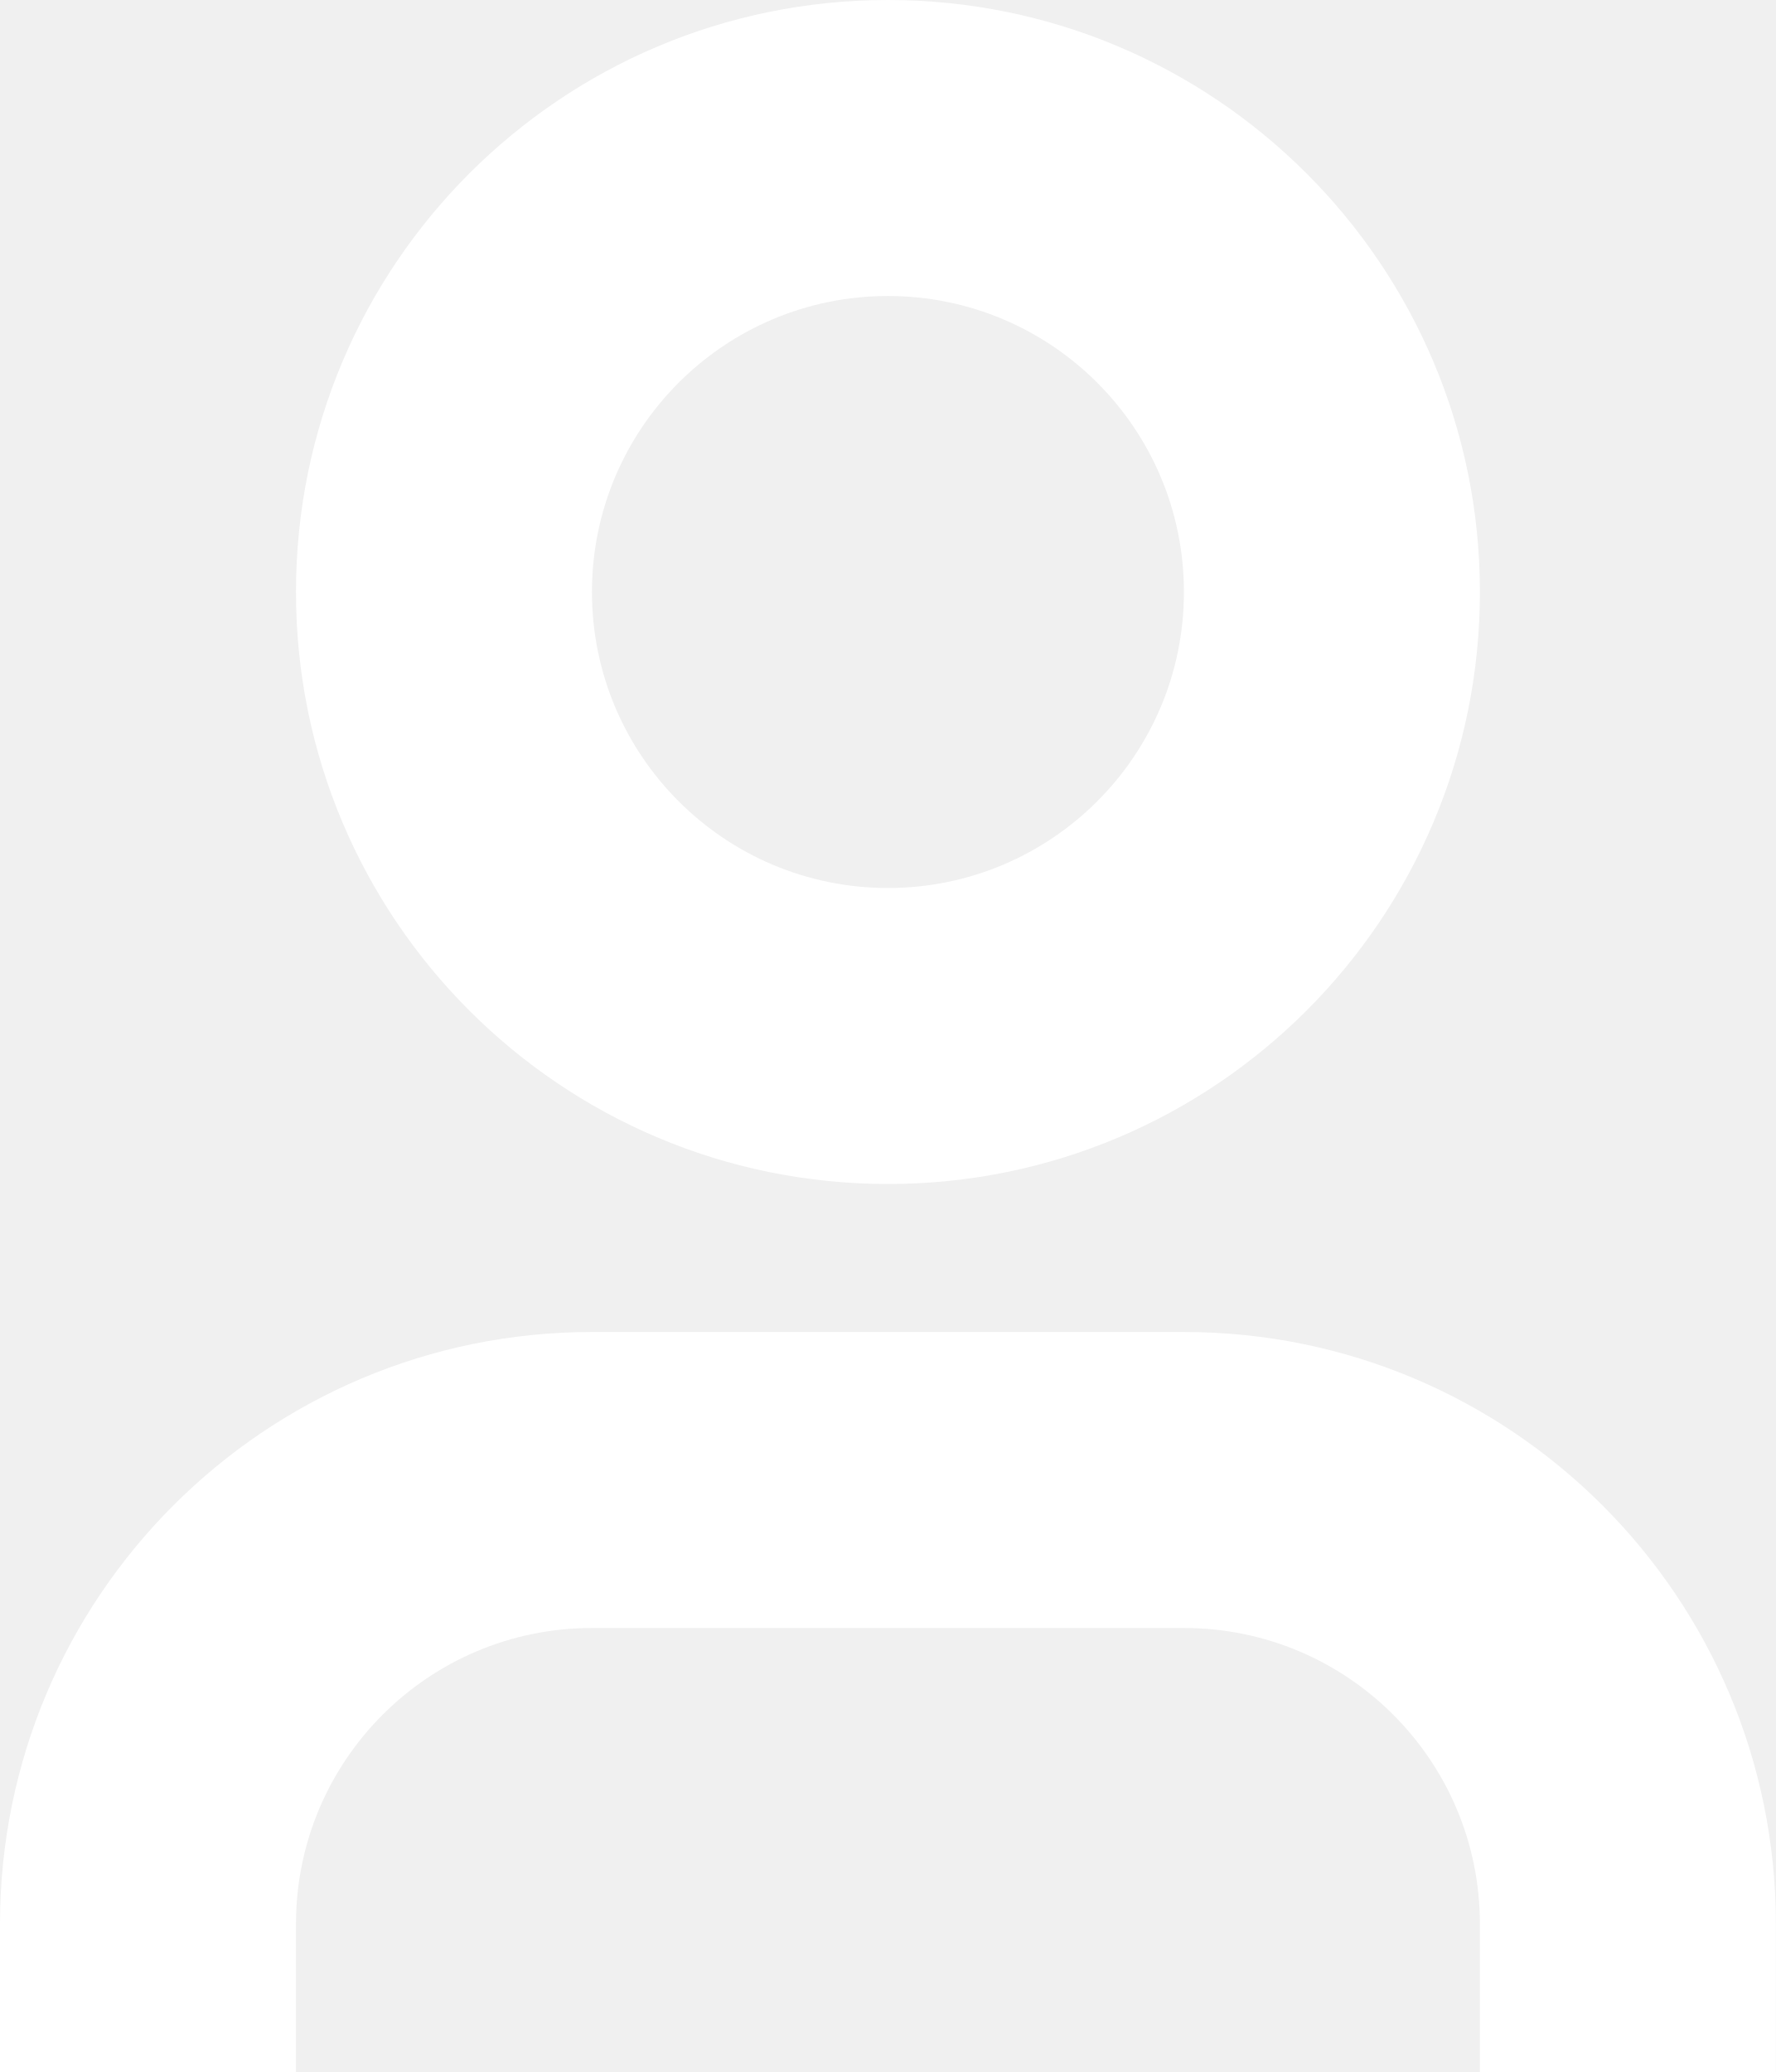
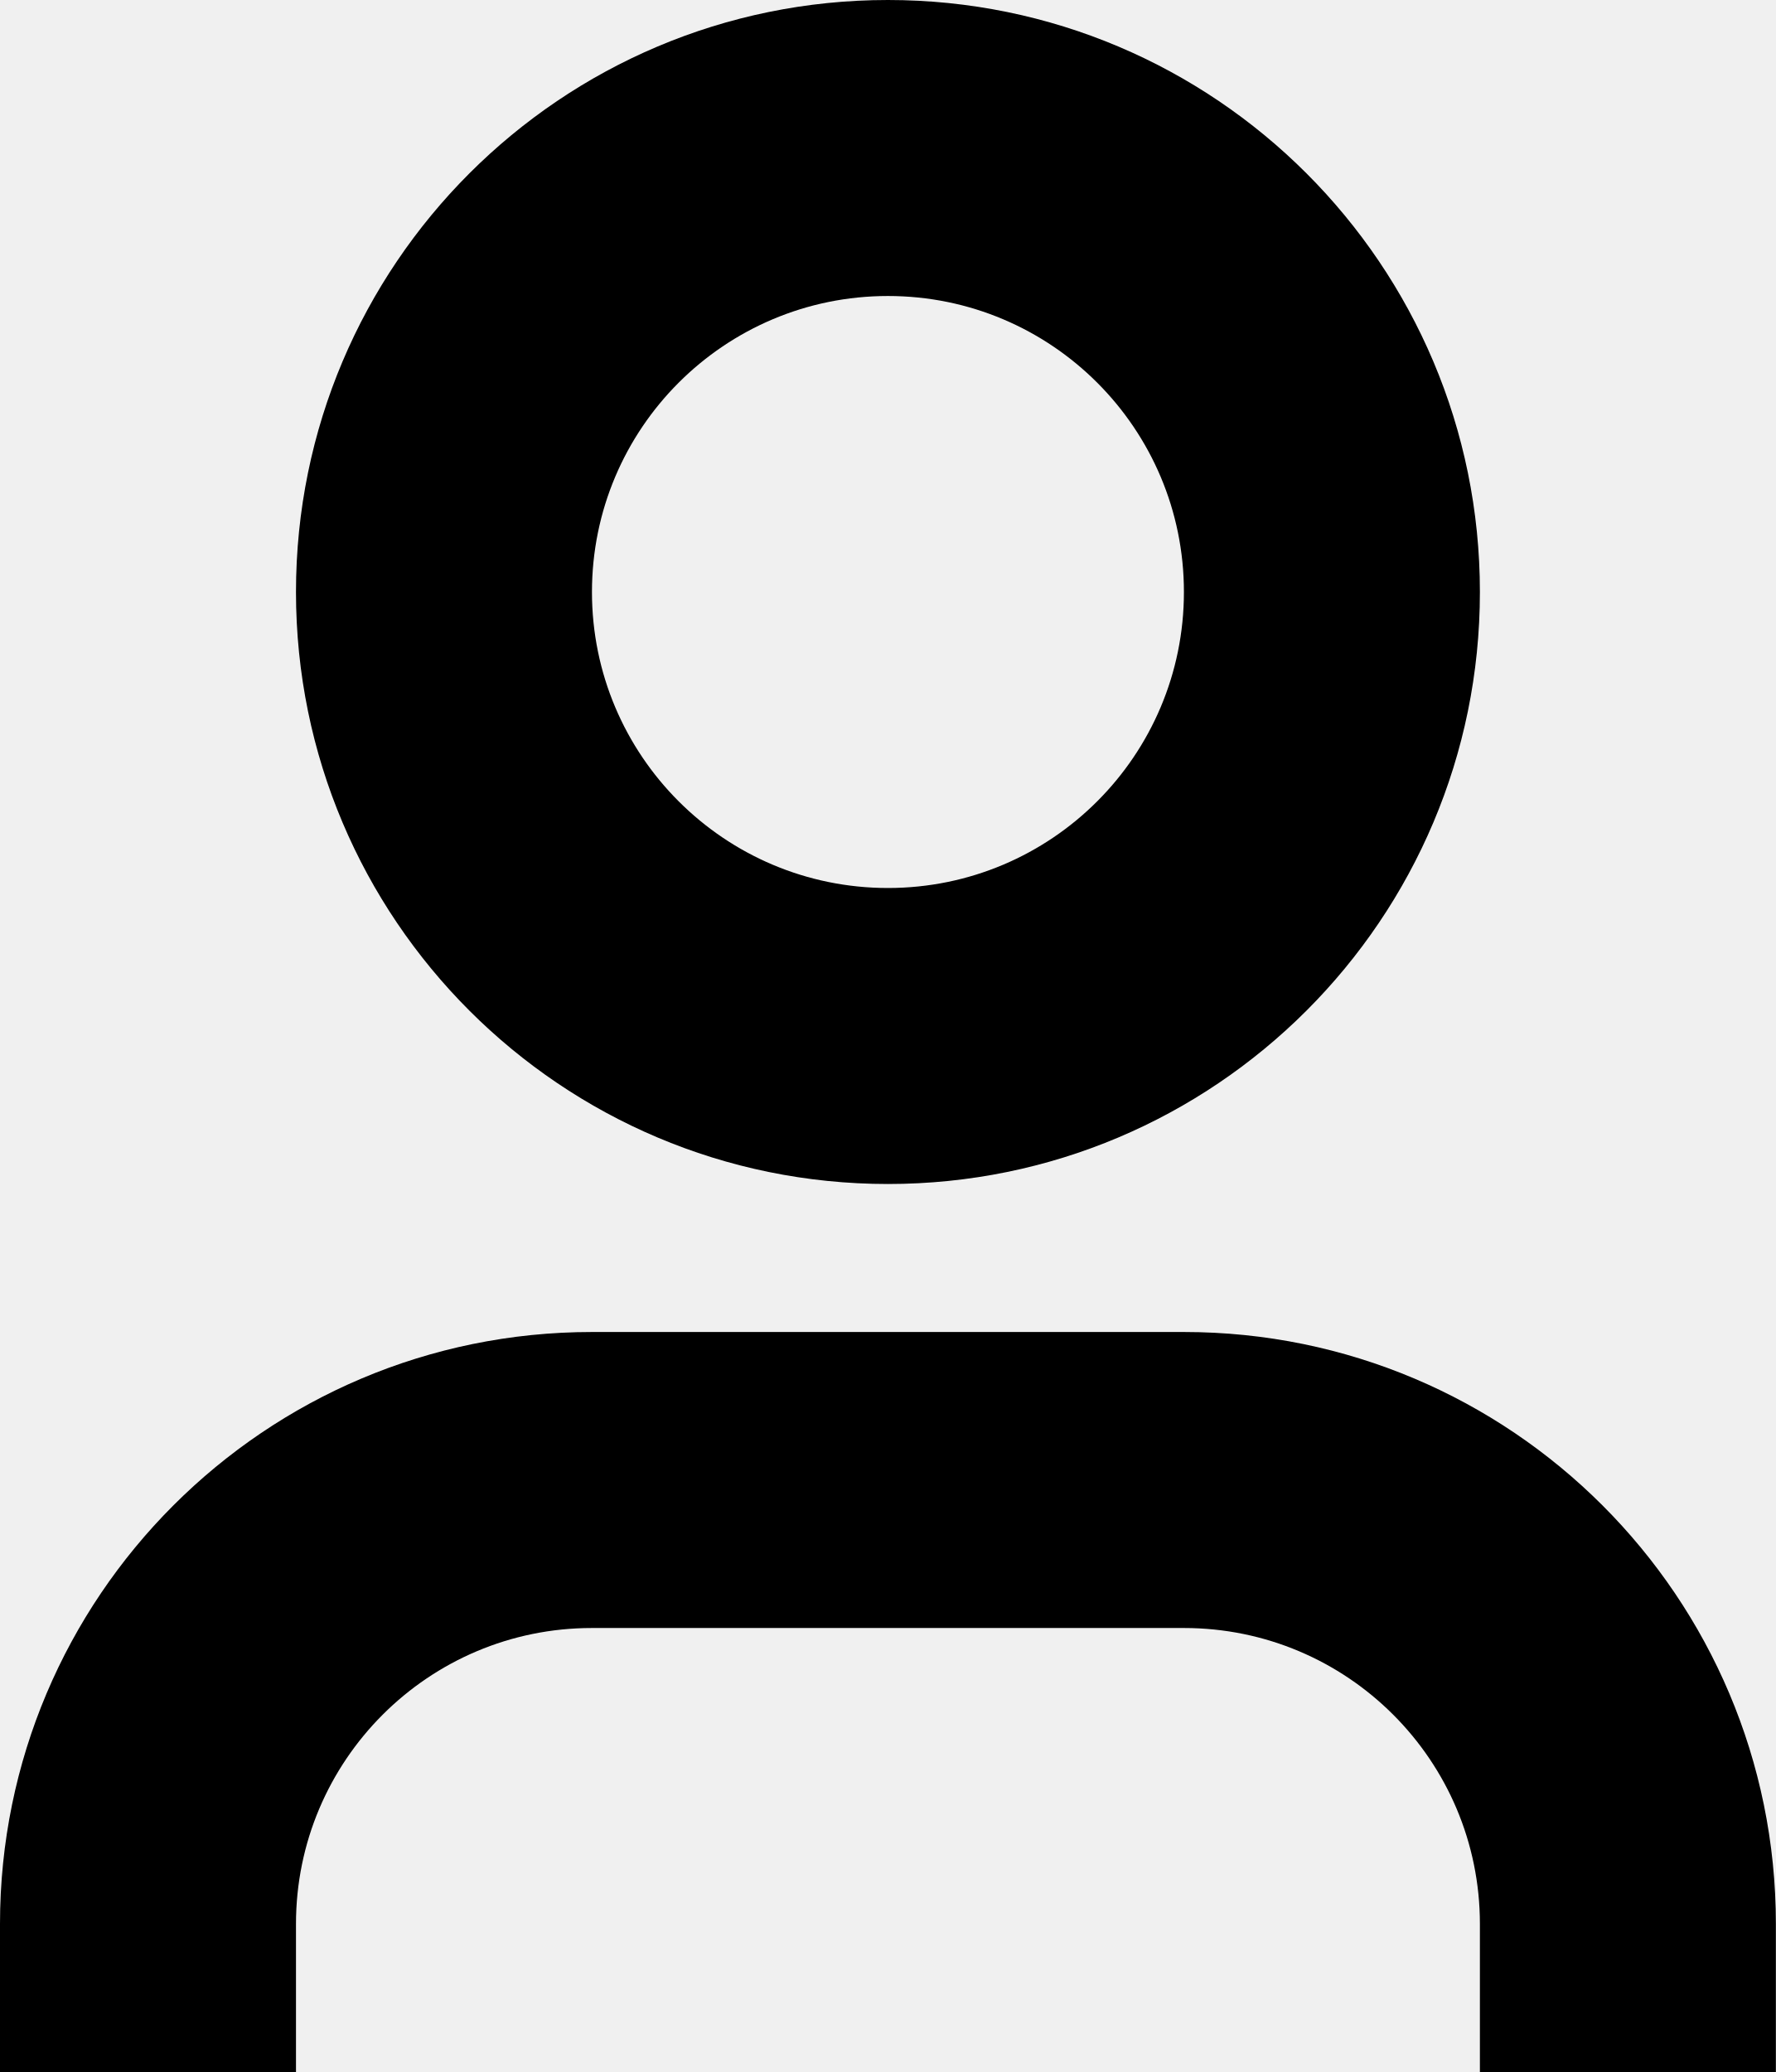
<svg xmlns="http://www.w3.org/2000/svg" width="12" height="14" fill="none">
-   <path fill="#fff" fill-rule="evenodd" d="M8 4a2 2 0 1 1-4 0 2 2 0 0 1 4 0Zm2 0a4 4 0 1 1-8 0 4 4 0 0 1 8 0ZM4 9a4 4 0 0 0-4 4v1h2v-1a2 2 0 0 1 2-2h4a2 2 0 0 1 2 2v1h2v-1a4 4 0 0 0-4-4H4Z" clip-rule="evenodd" />
+   <path fill="#000" fill-rule="evenodd" d="M8 4a2 2 0 1 1-4 0 2 2 0 0 1 4 0Zm2 0a4 4 0 1 1-8 0 4 4 0 0 1 8 0ZM4 9a4 4 0 0 0-4 4v1h2v-1a2 2 0 0 1 2-2h4a2 2 0 0 1 2 2v1h2v-1a4 4 0 0 0-4-4H4Z" clip-rule="evenodd" />
</svg>
